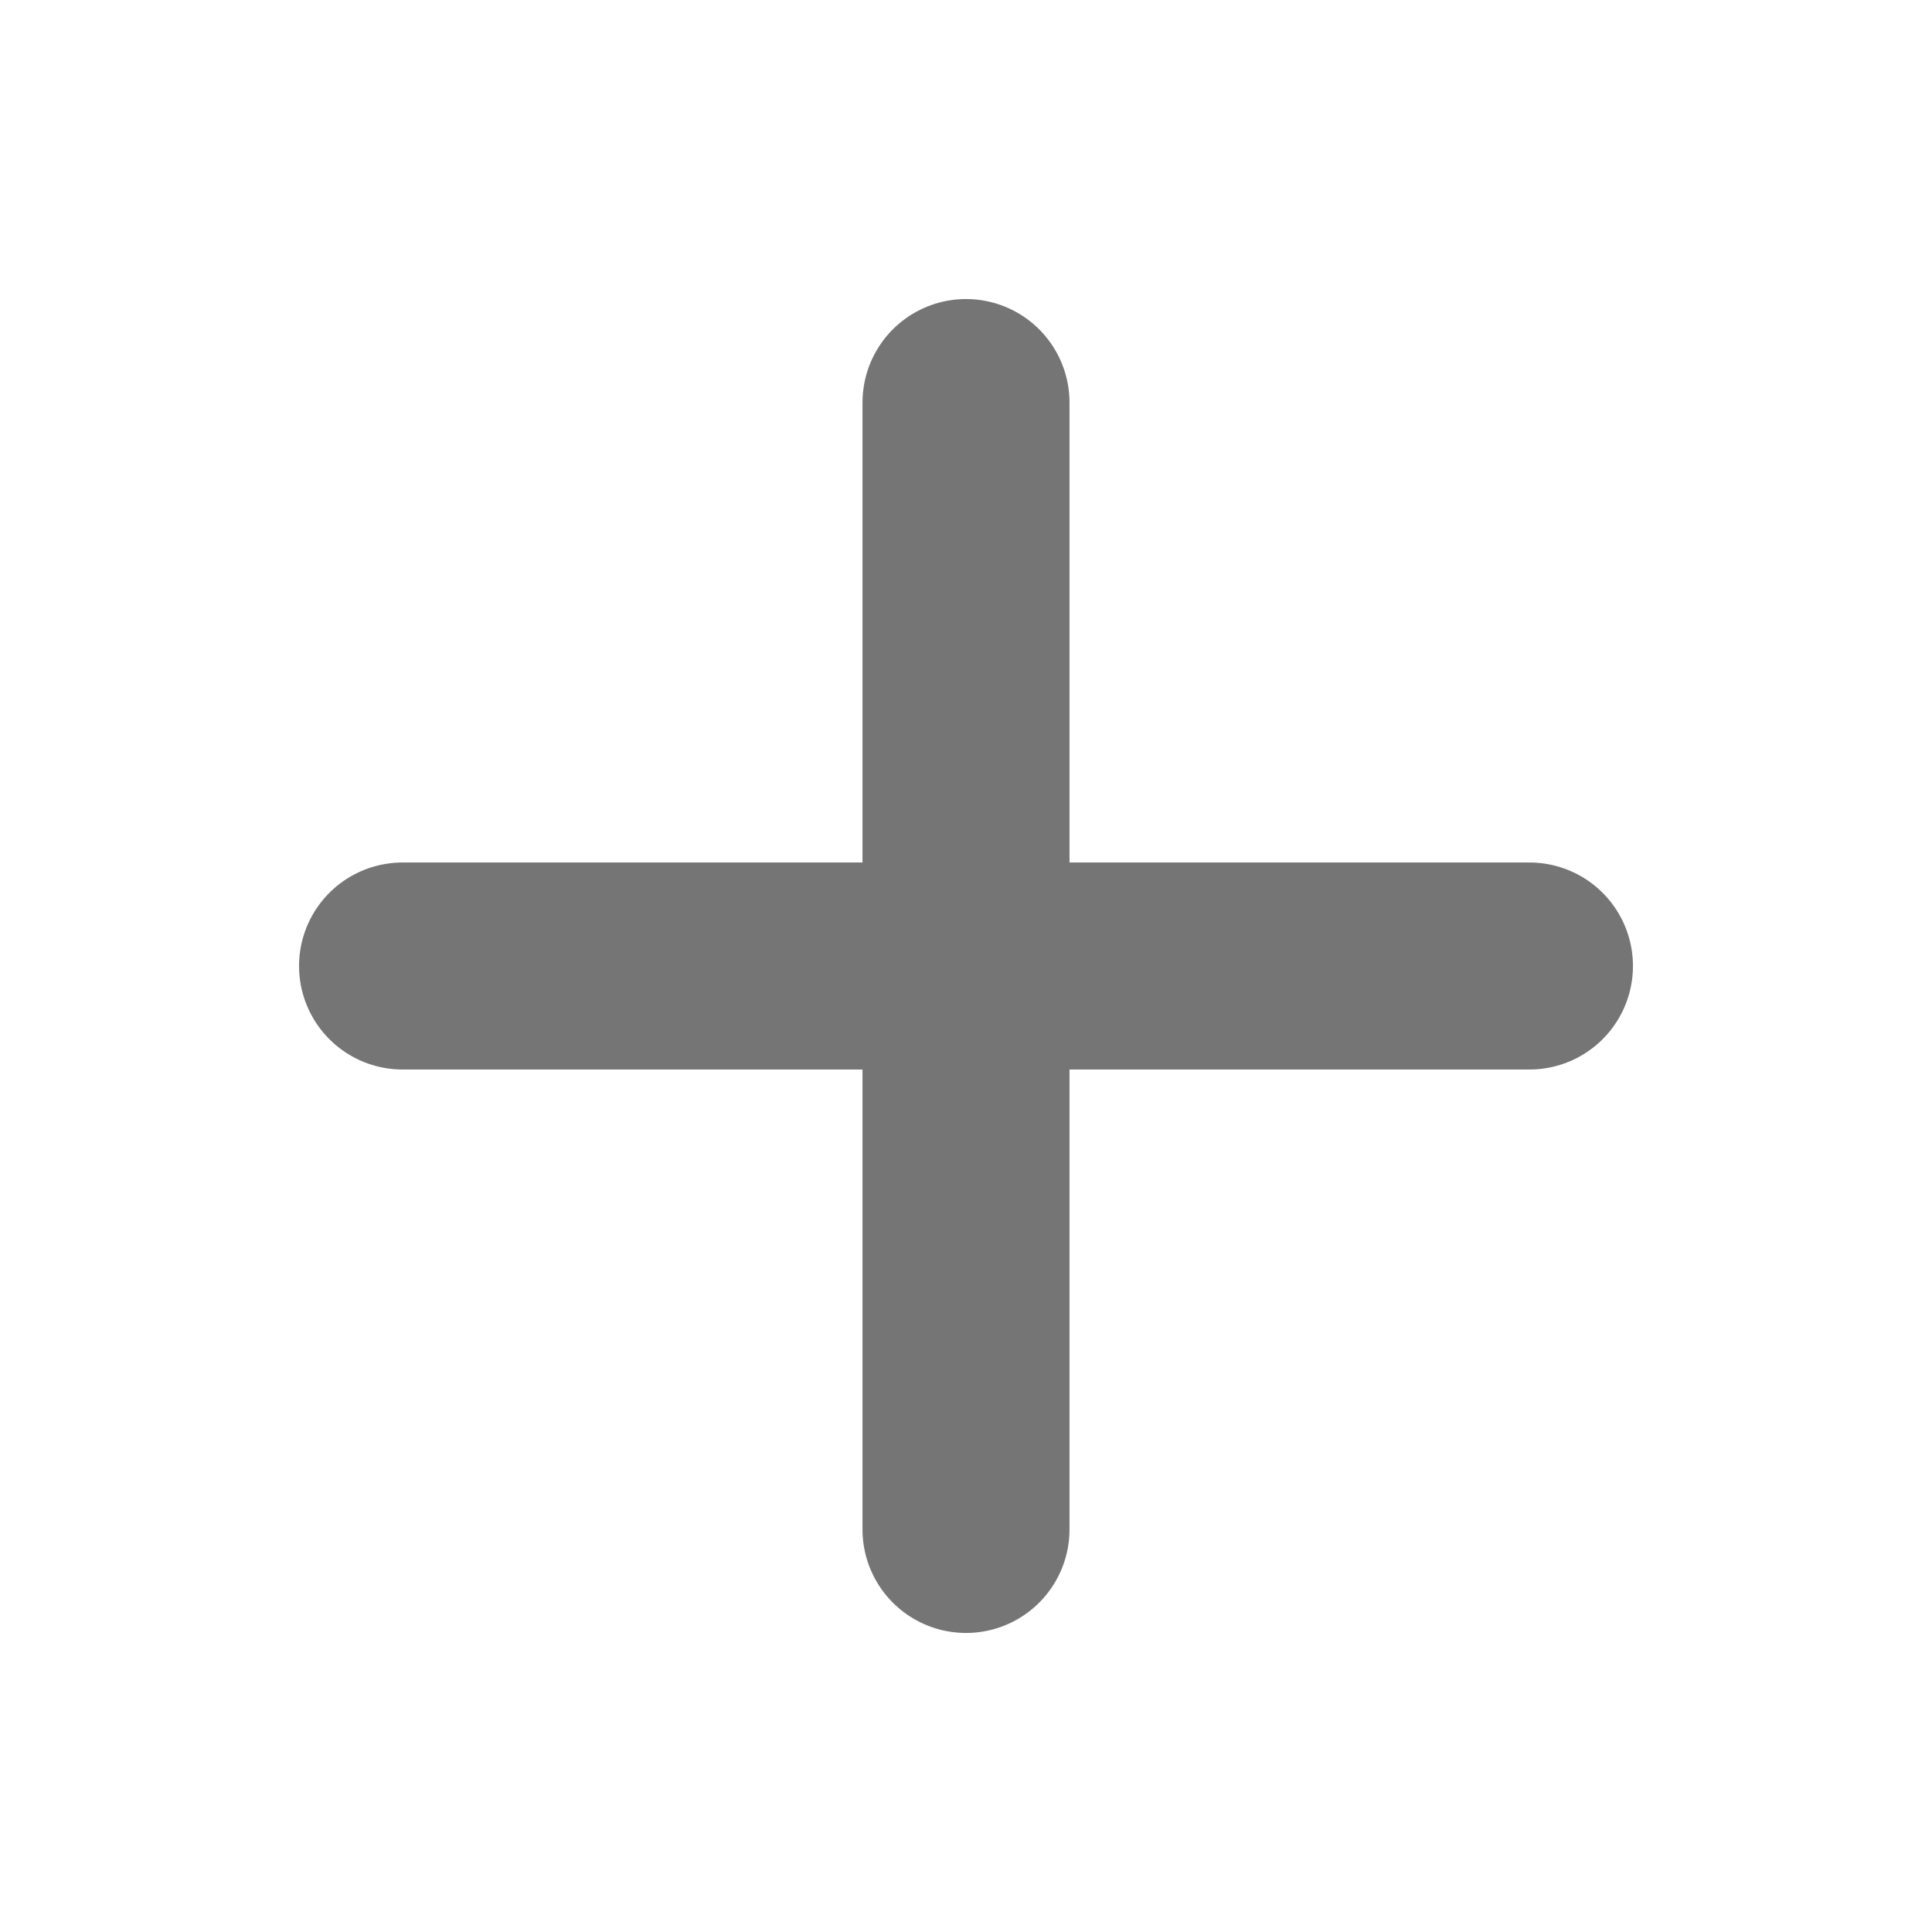
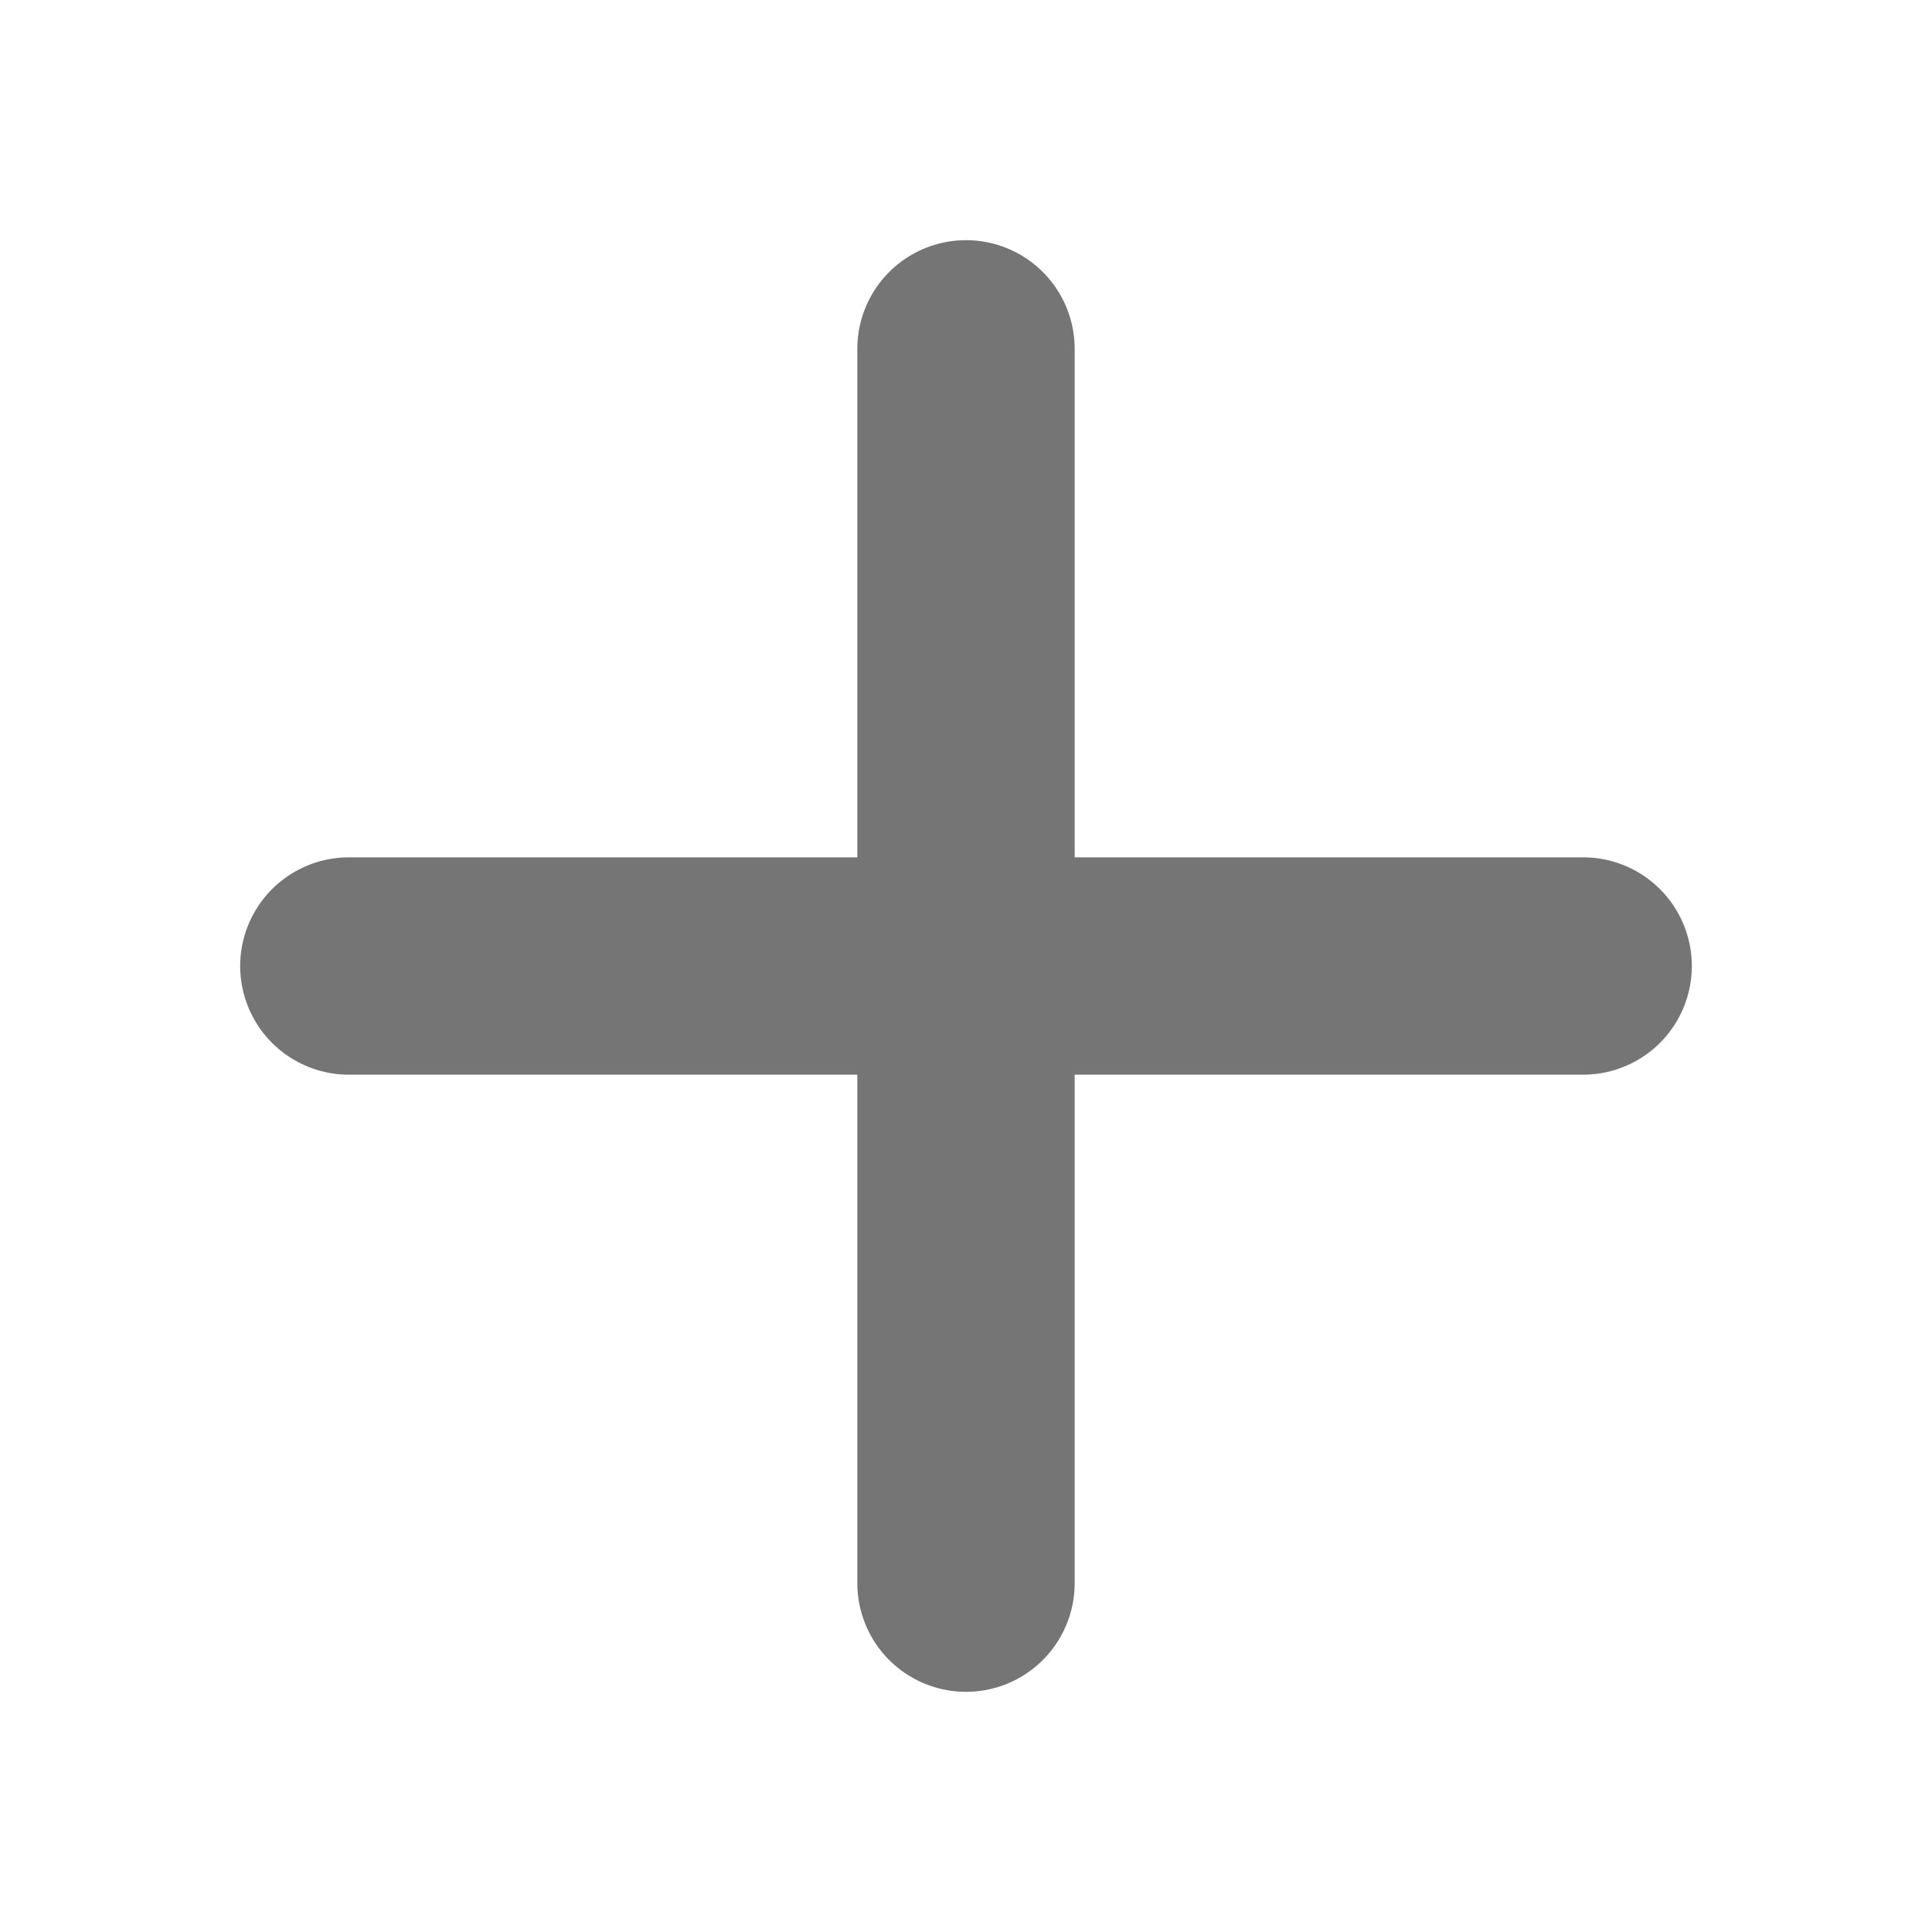
- <svg xmlns="http://www.w3.org/2000/svg" width="14" height="14" viewBox="0 0 14 14" fill="none">
-   <path d="M7 2.917V11.083M2.917 7H11.083" stroke="#757575" stroke-width="1.5" stroke-linecap="round" stroke-linejoin="round" />
+ <svg xmlns="http://www.w3.org/2000/svg" width="16" height="16" viewBox="0 0 16 16" fill="none">
+   <path d="M8 2.889V13.111" stroke="#757575" stroke-width="1.8" stroke-linecap="round" stroke-linejoin="round" />
+   <path d="M2.889 8H13.111" stroke="#757575" stroke-width="1.8" stroke-linecap="round" stroke-linejoin="round" />
</svg>
